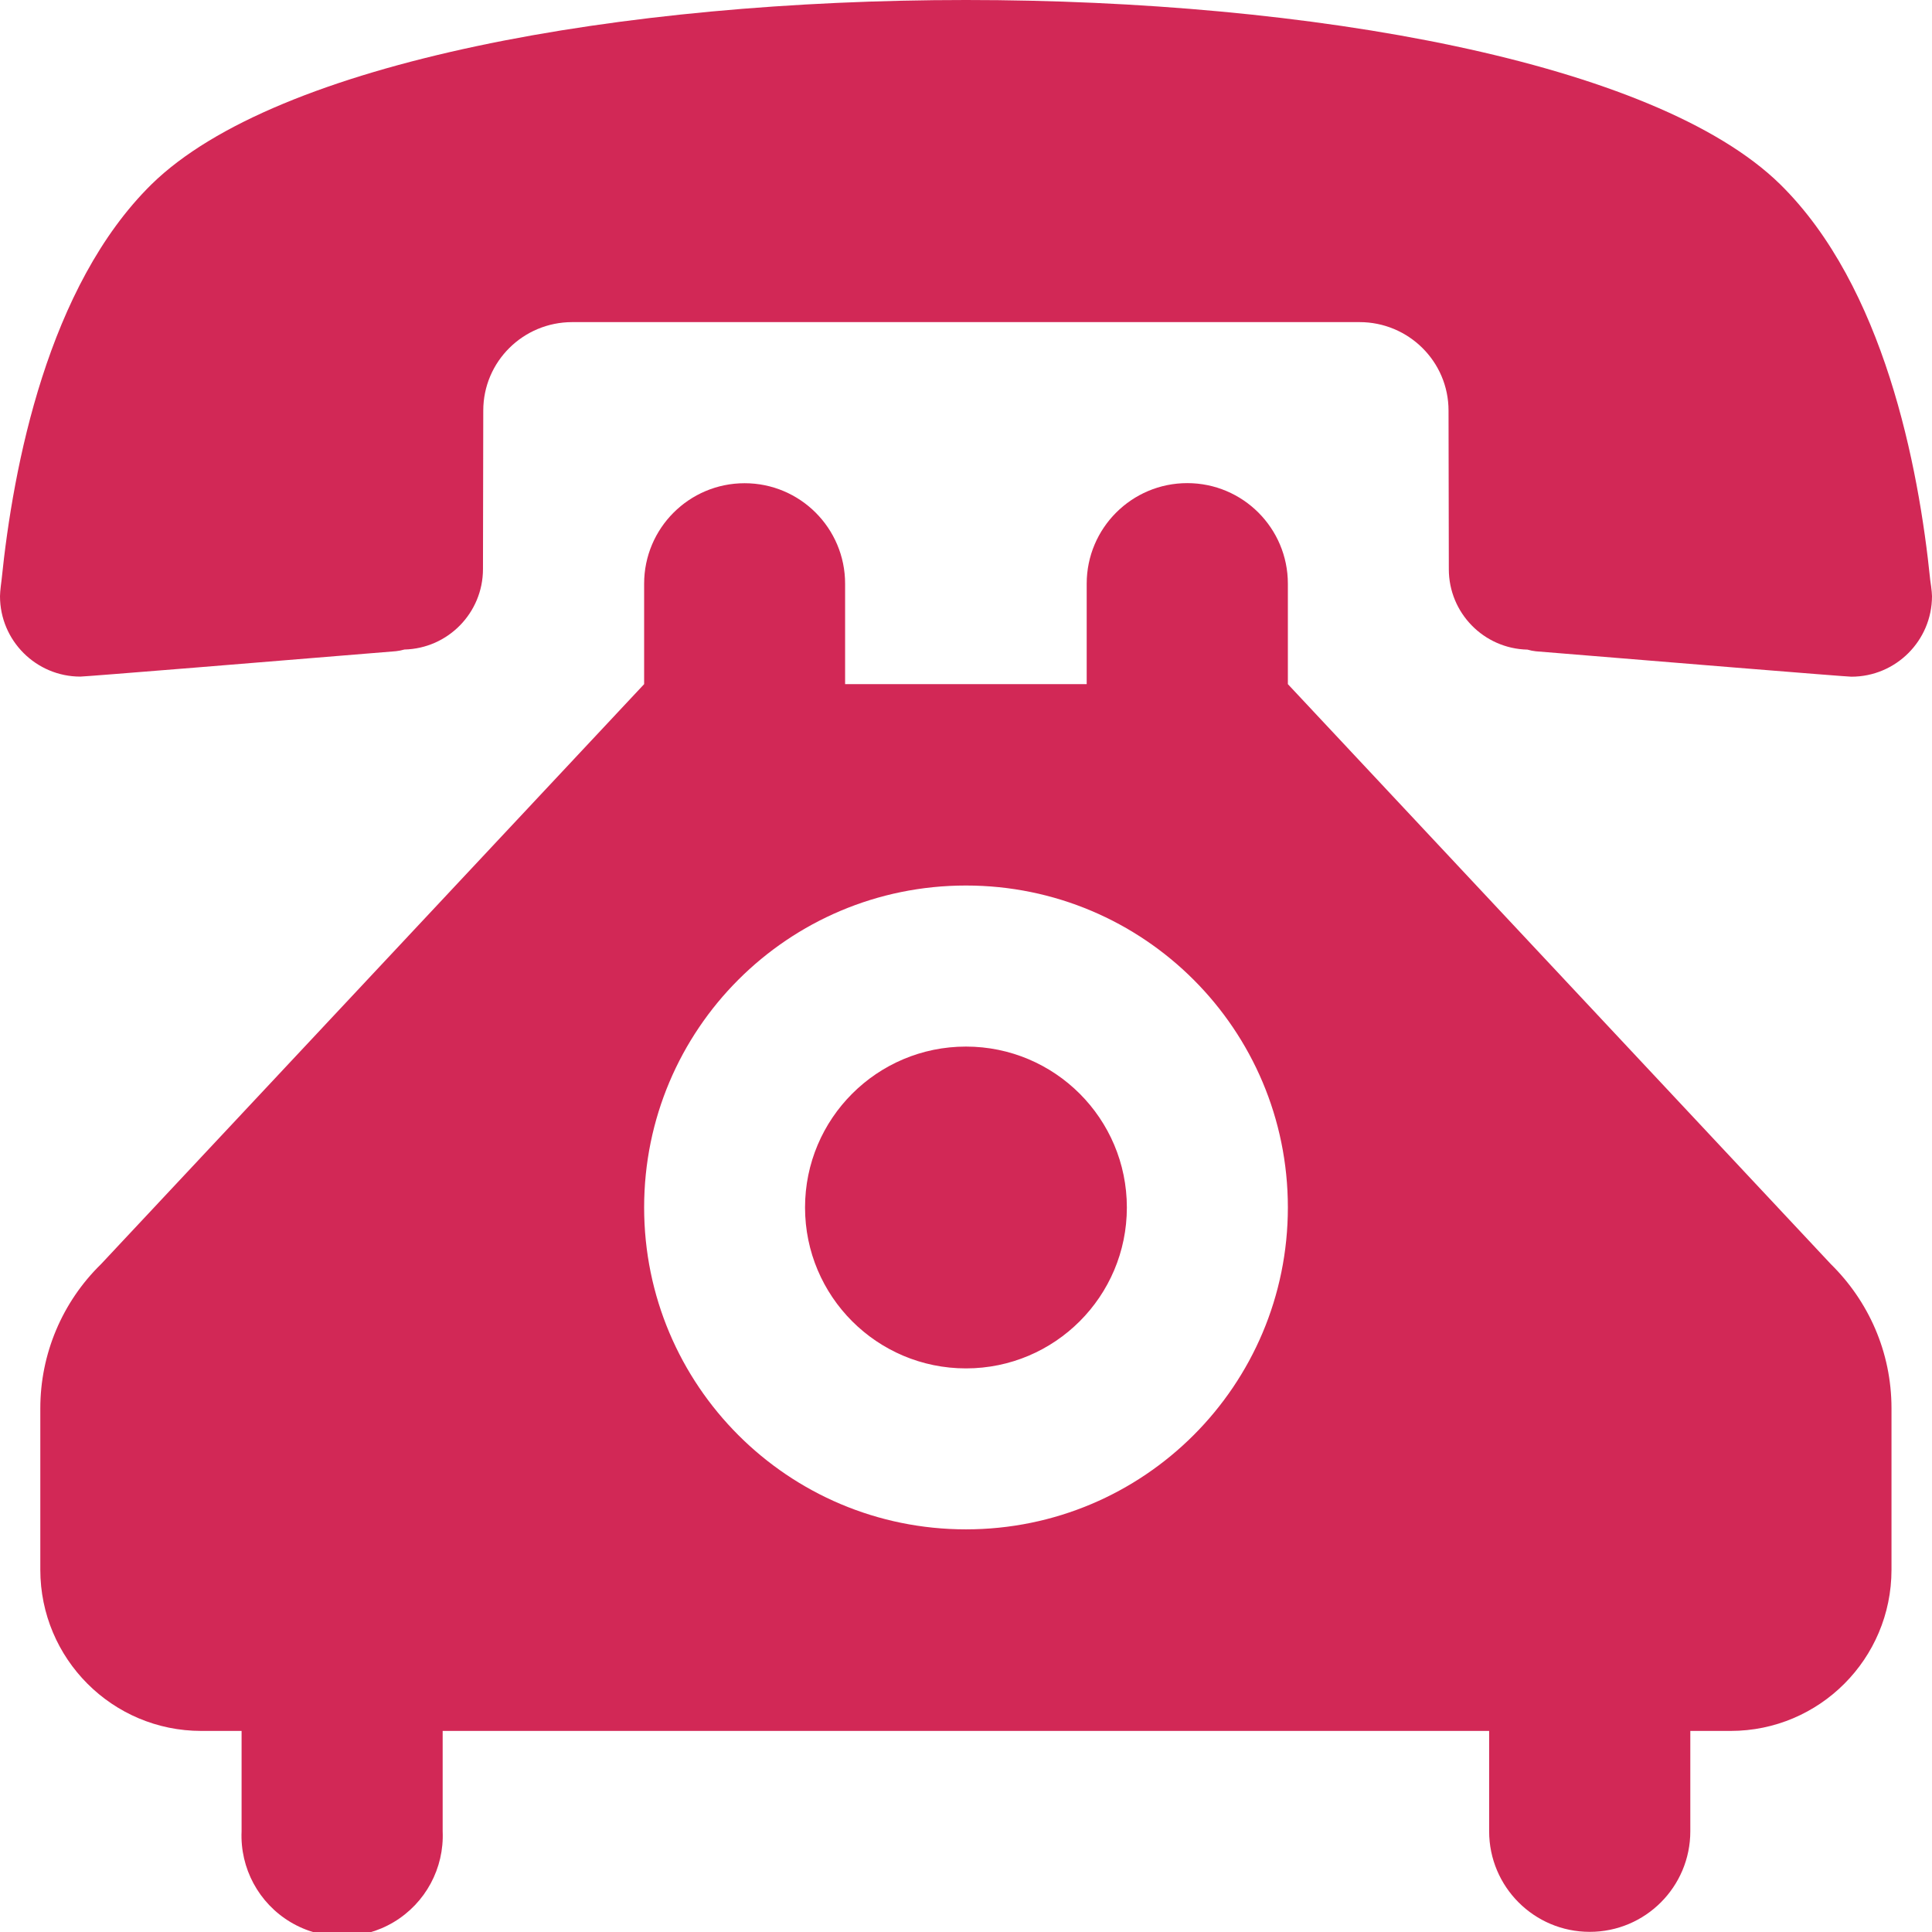
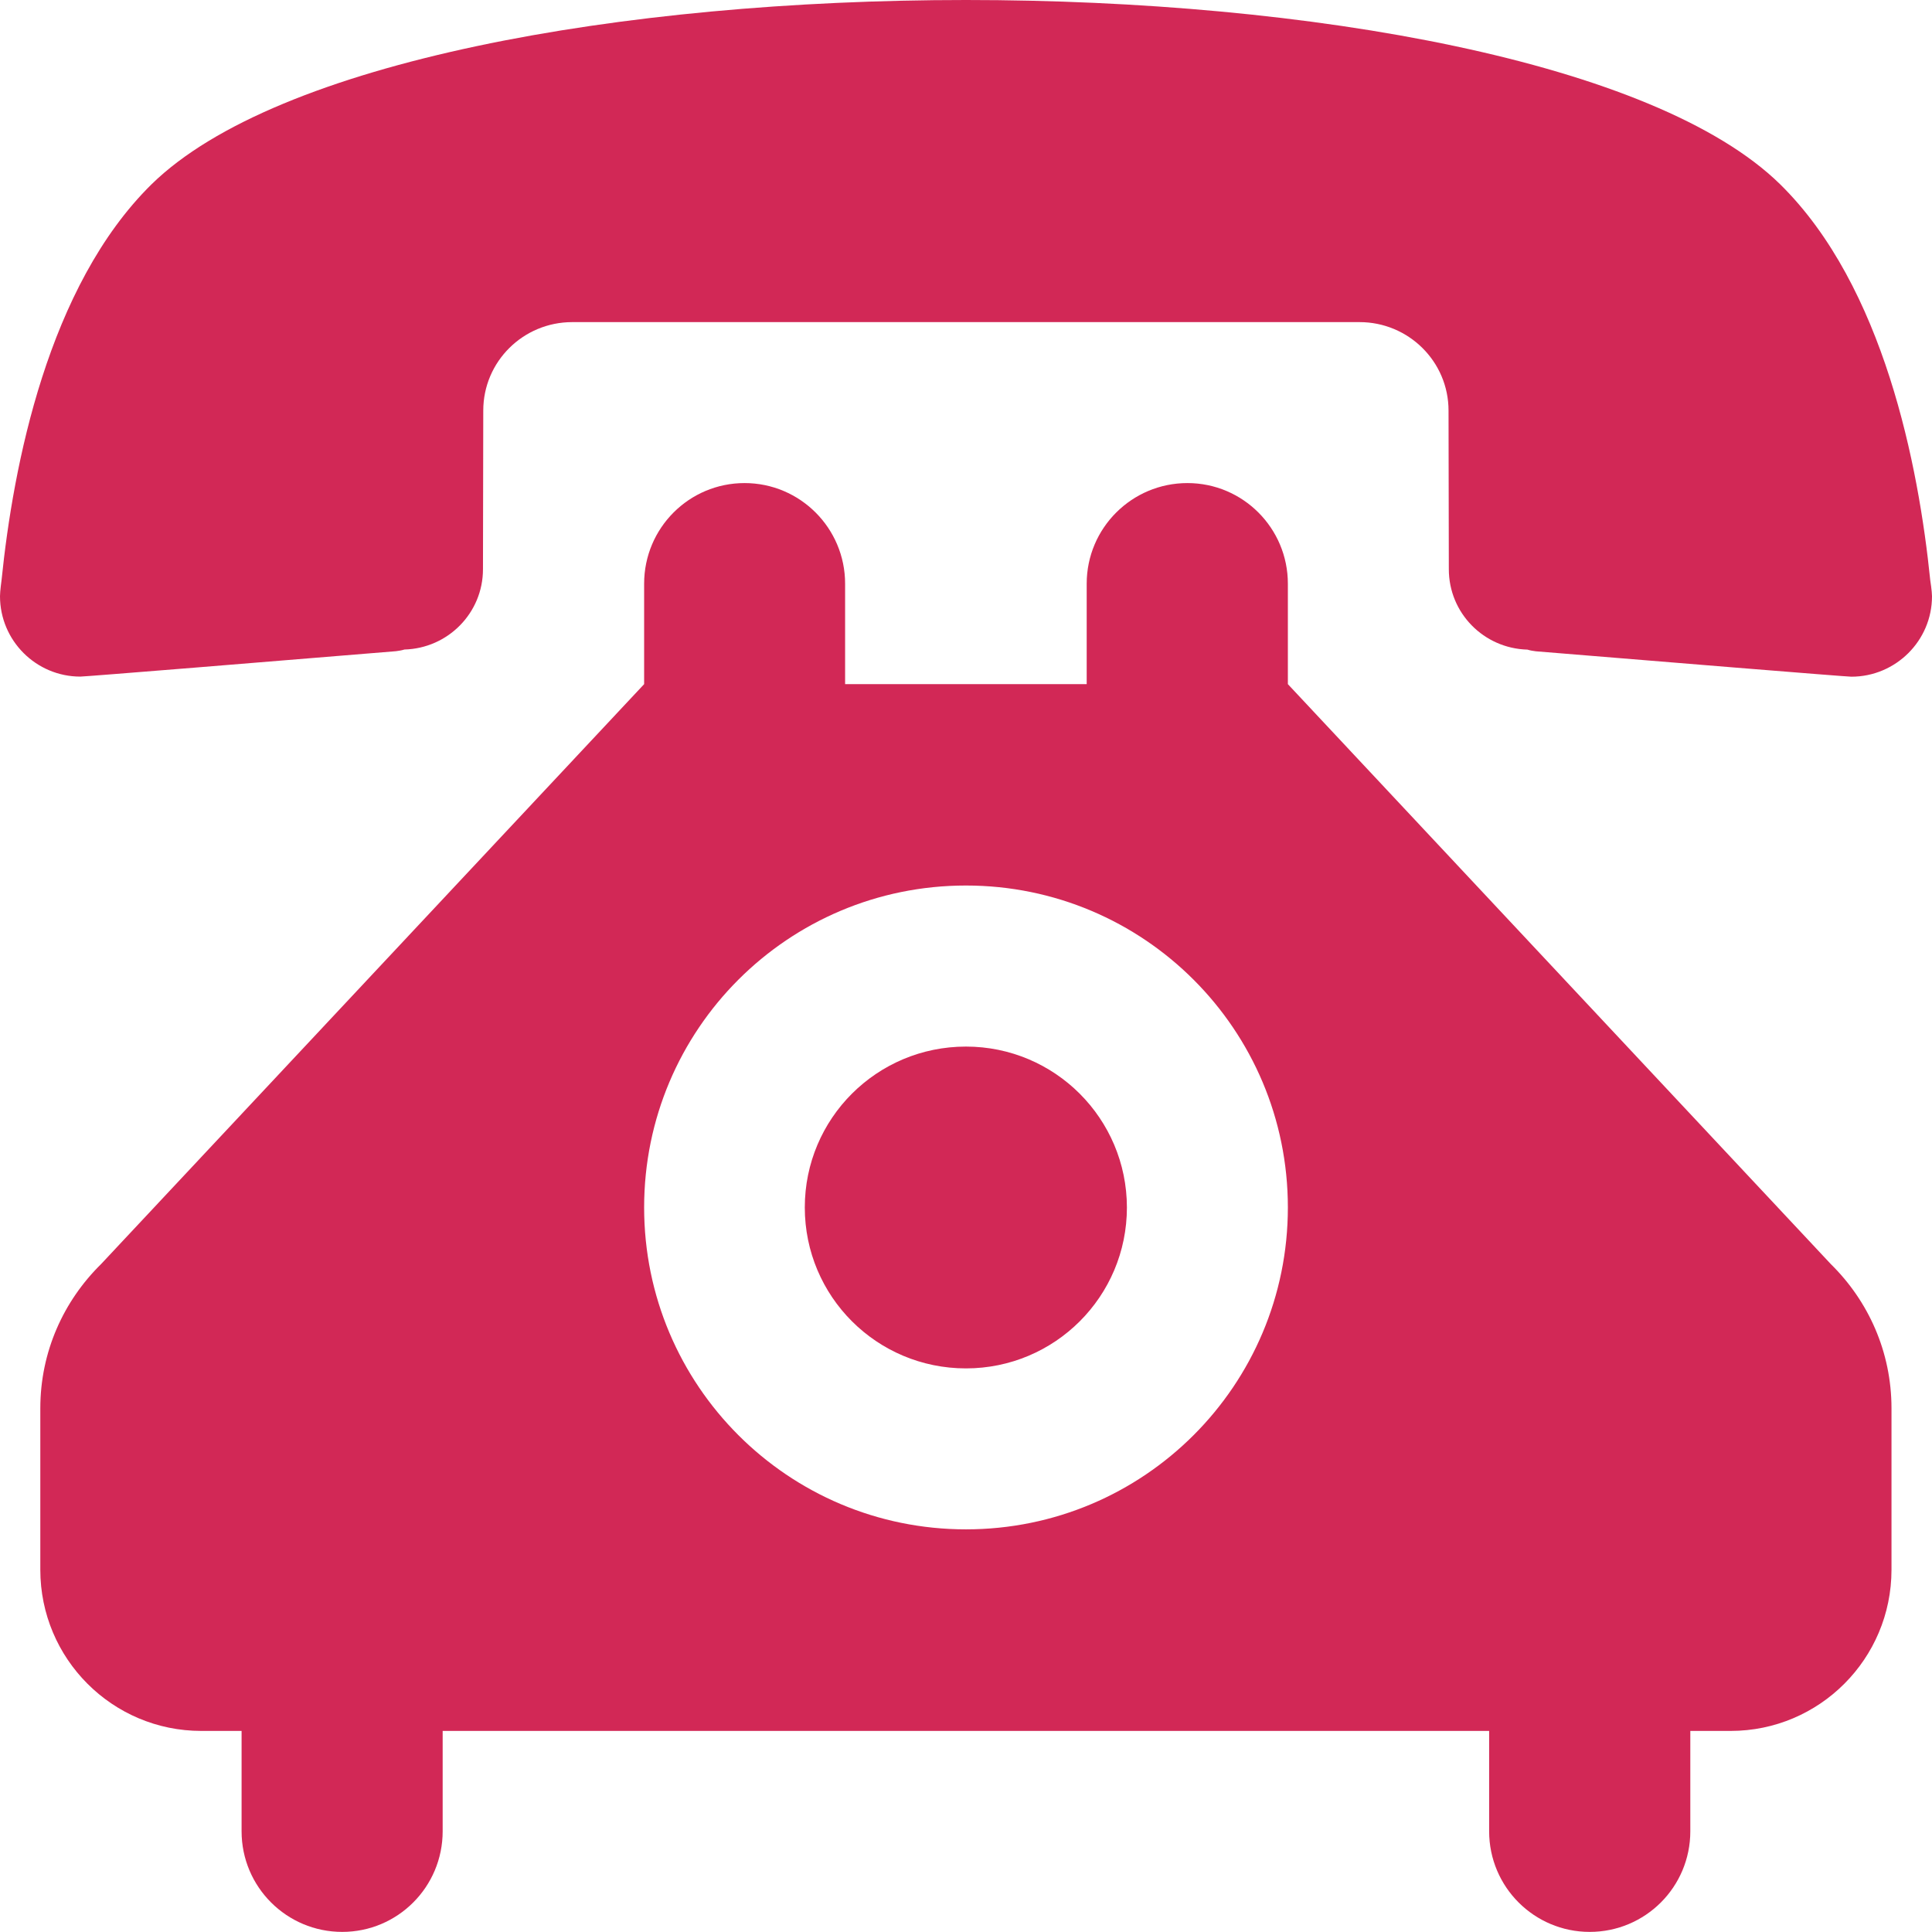
- <svg xmlns="http://www.w3.org/2000/svg" width="19.697" height="19.696">
-   <path fill="#d22856" d="M9.848 0C6.34 0 2.823.628 1.546 1.878.488 2.918.134 4.752.016 5.913c0 0-.016.115-.016.165 0 .454.369.82.819.82.054 0 2.028-.161 3.218-.259a.503.503 0 00.086-.017.821.821 0 00.801-.819l.003-1.617c0-.5.407-.902.907-.902h8.027c.499 0 .907.402.907.902l.003 1.617a.82.82 0 00.802.82.474.474 0 00.085.017c1.19.098 3.164.259 3.217.259a.822.822 0 00.822-.82c0-.05-.018-.165-.018-.165-.118-1.161-.472-2.995-1.53-4.035C16.873.628 13.356 0 9.848 0zm0 10.67a1.64 1.64 0 100 3.281 1.64 1.64 0 100-3.281zM8.616 6.975V5.951a1.024 1.024 0 10-2.049 0v1.024L1.03 12.888a2.054 2.054 0 00-.619 1.47v1.646c0 .907.734 1.643 1.641 1.643h.411v1.023a1.026 1.026 0 102.05 0v-1.023h10.669v1.023a1.025 1.025 0 102.051 0v-1.023h.411c.905 0 1.64-.735 1.64-1.643v-1.646c0-.576-.236-1.094-.618-1.47L13.13 6.975V5.951a1.025 1.025 0 10-2.051 0v1.024H8.616zm1.232 2.053c1.814 0 3.282 1.468 3.282 3.282s-1.468 3.282-3.282 3.282c-1.813 0-3.281-1.468-3.281-3.282s1.467-3.282 3.281-3.282z" />
+ <svg xmlns="http://www.w3.org/2000/svg" version="1.1" id="Layer_1" x="0px" y="0px" width="19.697px" height="19.696px" viewBox="0 0 19.697 19.696" enable-background="new 0 0 19.697 19.696" xml:space="preserve">
+   <path fill="#d22856" d="M9.848,0C6.34,0,2.823,0.628,1.546,1.878c-1.058,1.04-1.412,2.874-1.53,4.035c0,0-0.016,0.115-0.016,0.165 c0,0.454,0.369,0.82,0.819,0.82c0.054,0,2.028-0.161,3.218-0.259c0.029-0.004,0.058-0.008,0.086-0.017 C4.566,6.61,4.924,6.25,4.924,5.803l0.003-1.617c0-0.5,0.407-0.902,0.907-0.902h8.027c0.499,0,0.907,0.402,0.907,0.902l0.003,1.617 c0,0.447,0.356,0.808,0.802,0.82c0.027,0.009,0.056,0.013,0.085,0.017c1.19,0.098,3.164,0.259,3.217,0.259 c0.451,0,0.822-0.366,0.822-0.82c0-0.05-0.018-0.165-0.018-0.165c-0.118-1.161-0.472-2.995-1.53-4.035 C16.873,0.628,13.356,0,9.848,0z M9.848,10.67c-0.908,0-1.643,0.733-1.643,1.64c0,0.907,0.734,1.641,1.643,1.641 c0.906,0,1.641-0.733,1.641-1.641C11.488,11.404,10.754,10.67,9.848,10.67z M8.616,6.975V5.951c0-0.567-0.46-1.026-1.025-1.026 c-0.566,0-1.024,0.459-1.024,1.026v1.024l-5.537,5.913c-0.382,0.376-0.619,0.894-0.619,1.47v1.646c0,0.907,0.734,1.643,1.641,1.643 h0.411v1.023c0,0.568,0.46,1.026,1.026,1.026c0.565,0,1.024-0.458,1.024-1.026v-1.023h10.669v1.023c0,0.568,0.46,1.026,1.025,1.026 c0.567,0,1.026-0.458,1.026-1.026v-1.023h0.411c0.905,0,1.64-0.735,1.64-1.643v-1.646c0-0.576-0.236-1.094-0.618-1.47L13.13,6.975 V5.951c0-0.567-0.459-1.026-1.024-1.026c-0.567,0-1.027,0.459-1.027,1.026v1.024H8.616z M9.848,9.028 c1.814,0,3.282,1.468,3.282,3.282s-1.468,3.282-3.282,3.282c-1.813,0-3.281-1.468-3.281-3.282S8.034,9.028,9.848,9.028z" />
</svg>
